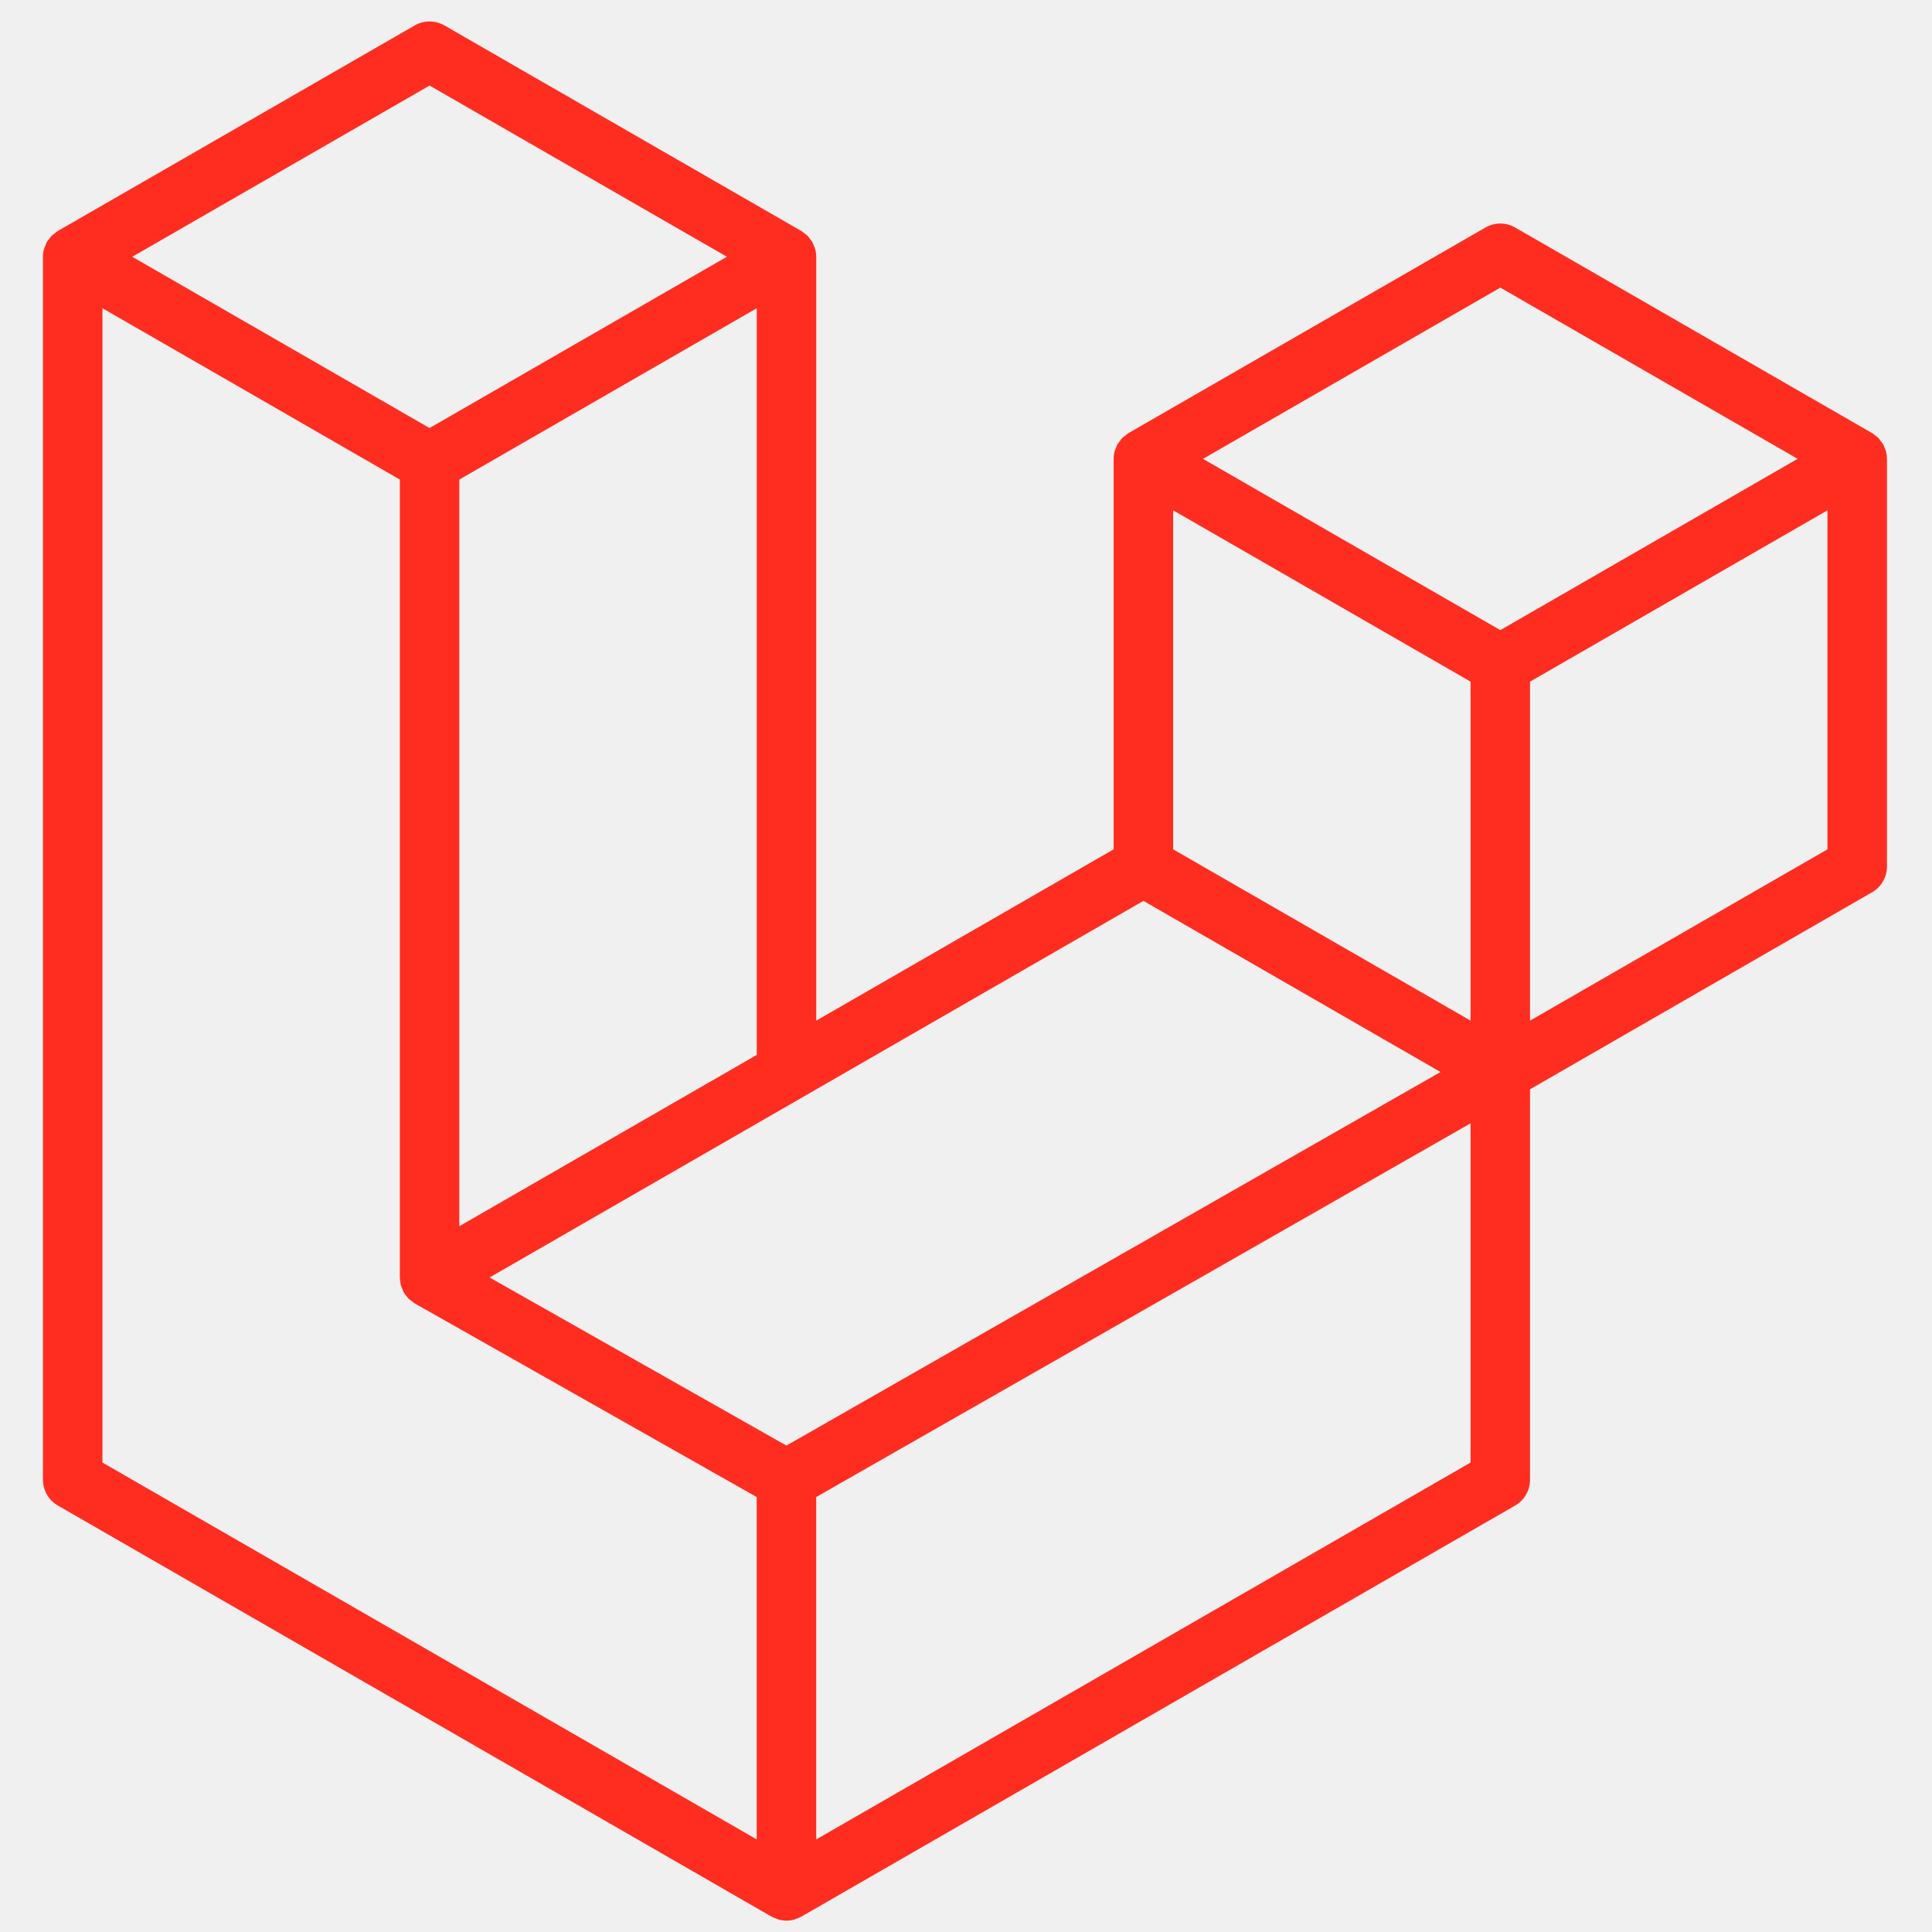
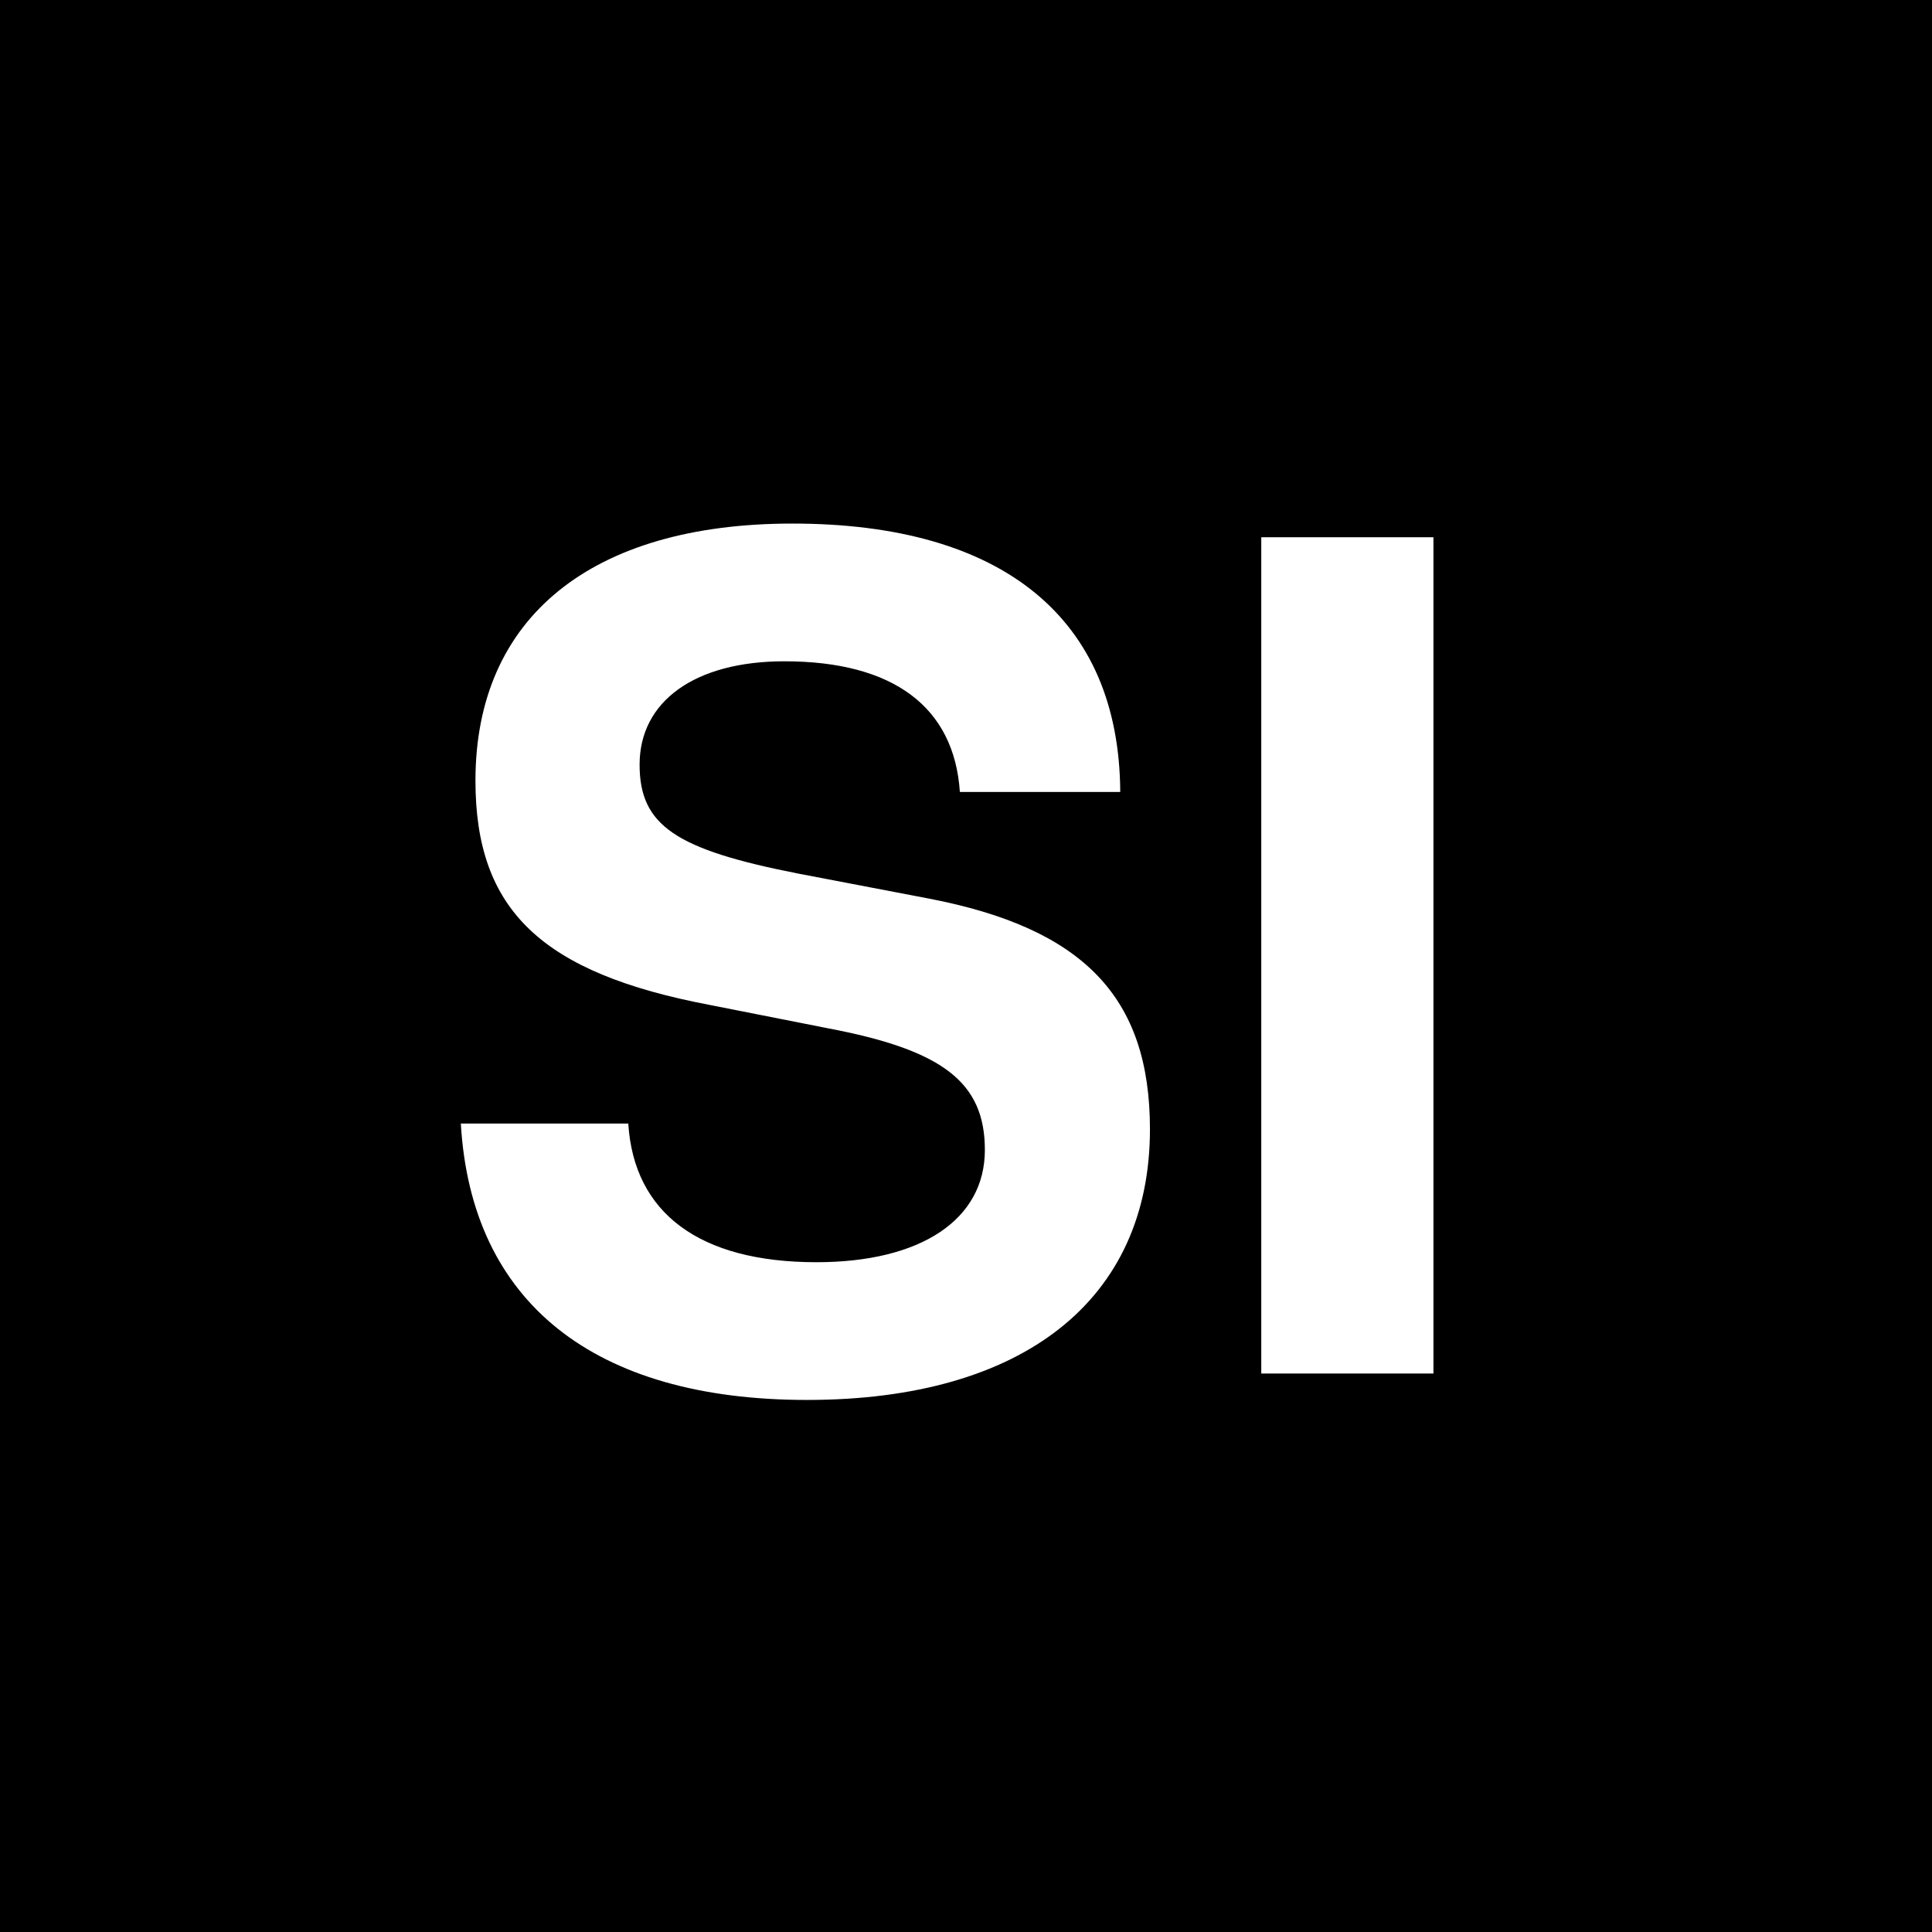
- <svg xmlns="http://www.w3.org/2000/svg" width="166" height="166" viewBox="0 0 166 166" fill="none">
-   <path fill-rule="evenodd" clip-rule="evenodd" d="M162.041 38.759C162.099 38.977 162.129 39.201 162.13 39.426V74.452C162.13 74.902 162.011 75.344 161.786 75.733C161.561 76.122 161.237 76.444 160.847 76.668L131.462 93.594V127.141C131.462 128.054 130.977 128.897 130.186 129.357L68.847 164.683C68.707 164.763 68.554 164.814 68.401 164.868C68.343 164.887 68.289 164.922 68.228 164.938C67.8 165.051 67.349 165.051 66.92 164.938C66.85 164.919 66.786 164.881 66.719 164.855C66.579 164.804 66.432 164.76 66.298 164.683L4.972 129.357C4.583 129.133 4.259 128.81 4.034 128.421C3.808 128.032 3.69 127.591 3.689 127.141L3.689 22.063C3.689 21.834 3.721 21.61 3.779 21.393C3.798 21.32 3.843 21.253 3.868 21.179C3.916 21.045 3.961 20.908 4.031 20.783C4.079 20.7 4.149 20.633 4.206 20.557C4.28 20.454 4.347 20.349 4.433 20.26C4.506 20.186 4.602 20.132 4.685 20.068C4.778 19.992 4.861 19.909 4.966 19.848L35.633 2.185C36.022 1.961 36.462 1.844 36.91 1.844C37.358 1.844 37.798 1.961 38.186 2.185L68.851 19.848H68.857C68.959 19.912 69.045 19.992 69.138 20.065C69.221 20.129 69.313 20.186 69.387 20.257C69.476 20.349 69.54 20.454 69.616 20.557C69.671 20.633 69.744 20.7 69.789 20.783C69.862 20.911 69.904 21.045 69.955 21.179C69.98 21.253 70.025 21.32 70.044 21.396C70.103 21.614 70.133 21.838 70.133 22.063V87.694L95.686 72.974V39.423C95.686 39.2 95.718 38.973 95.775 38.759C95.798 38.683 95.839 38.615 95.865 38.542C95.916 38.408 95.96 38.271 96.031 38.146C96.079 38.063 96.149 37.996 96.203 37.92C96.279 37.818 96.343 37.712 96.433 37.623C96.506 37.549 96.599 37.495 96.681 37.431C96.777 37.355 96.86 37.272 96.962 37.211L127.633 19.548C128.021 19.324 128.461 19.206 128.91 19.206C129.358 19.206 129.798 19.324 130.186 19.548L160.85 37.211C160.959 37.275 161.042 37.355 161.137 37.428C161.217 37.492 161.31 37.549 161.383 37.62C161.473 37.712 161.536 37.818 161.613 37.92C161.67 37.996 161.741 38.063 161.785 38.146C161.859 38.271 161.9 38.408 161.951 38.542C161.98 38.615 162.021 38.683 162.041 38.759ZM157.018 72.974V43.848L146.287 50.028L131.462 58.568V87.694L157.021 72.974H157.018ZM126.354 125.663V96.518L111.771 104.85L70.13 128.626V158.046L126.354 125.663ZM8.801 26.485V125.663L65.018 158.043V128.629L35.649 112L35.64 111.994L35.627 111.988C35.528 111.93 35.445 111.847 35.353 111.777C35.273 111.713 35.18 111.662 35.11 111.592L35.104 111.582C35.021 111.502 34.963 111.403 34.893 111.314C34.829 111.228 34.753 111.154 34.702 111.065L34.699 111.055C34.641 110.96 34.606 110.845 34.565 110.736C34.523 110.64 34.469 110.551 34.443 110.449C34.411 110.328 34.405 110.197 34.392 110.072C34.379 109.976 34.354 109.881 34.354 109.785V109.778V41.205L19.532 32.662L8.801 26.485ZM36.913 7.35L11.364 22.063L36.907 36.777L62.453 22.06L36.907 7.35H36.913ZM50.2 99.174L65.022 90.637V26.485L54.291 32.665L39.466 41.205V105.357L50.2 99.174ZM128.91 24.713L103.363 39.426L128.91 54.14L154.453 39.423L128.91 24.713ZM126.354 58.568L111.529 50.028L100.798 43.848V72.974L115.619 81.511L126.354 87.694V58.568ZM67.571 124.205L105.042 102.803L123.772 92.109L98.245 77.405L68.854 94.334L42.066 109.762L67.571 124.205Z" fill="#FF2D20" />
+ <svg xmlns="http://www.w3.org/2000/svg" viewBox="0 0 64 64">
+   <style>
+         rect { fill: #000; }
+         text { fill: #fff; font: 700 38px Manrope, "Helvetica Neue", Helvetica, Arial, sans-serif; }
+         @media (prefers-color-scheme: dark) {
+             rect { fill: #fff; }
+             text { fill: #000; }
+         }
+     </style>
+   <rect width="64" height="64" />
+   <text x="32" y="45.5" text-anchor="middle">SI</text>
</svg>
